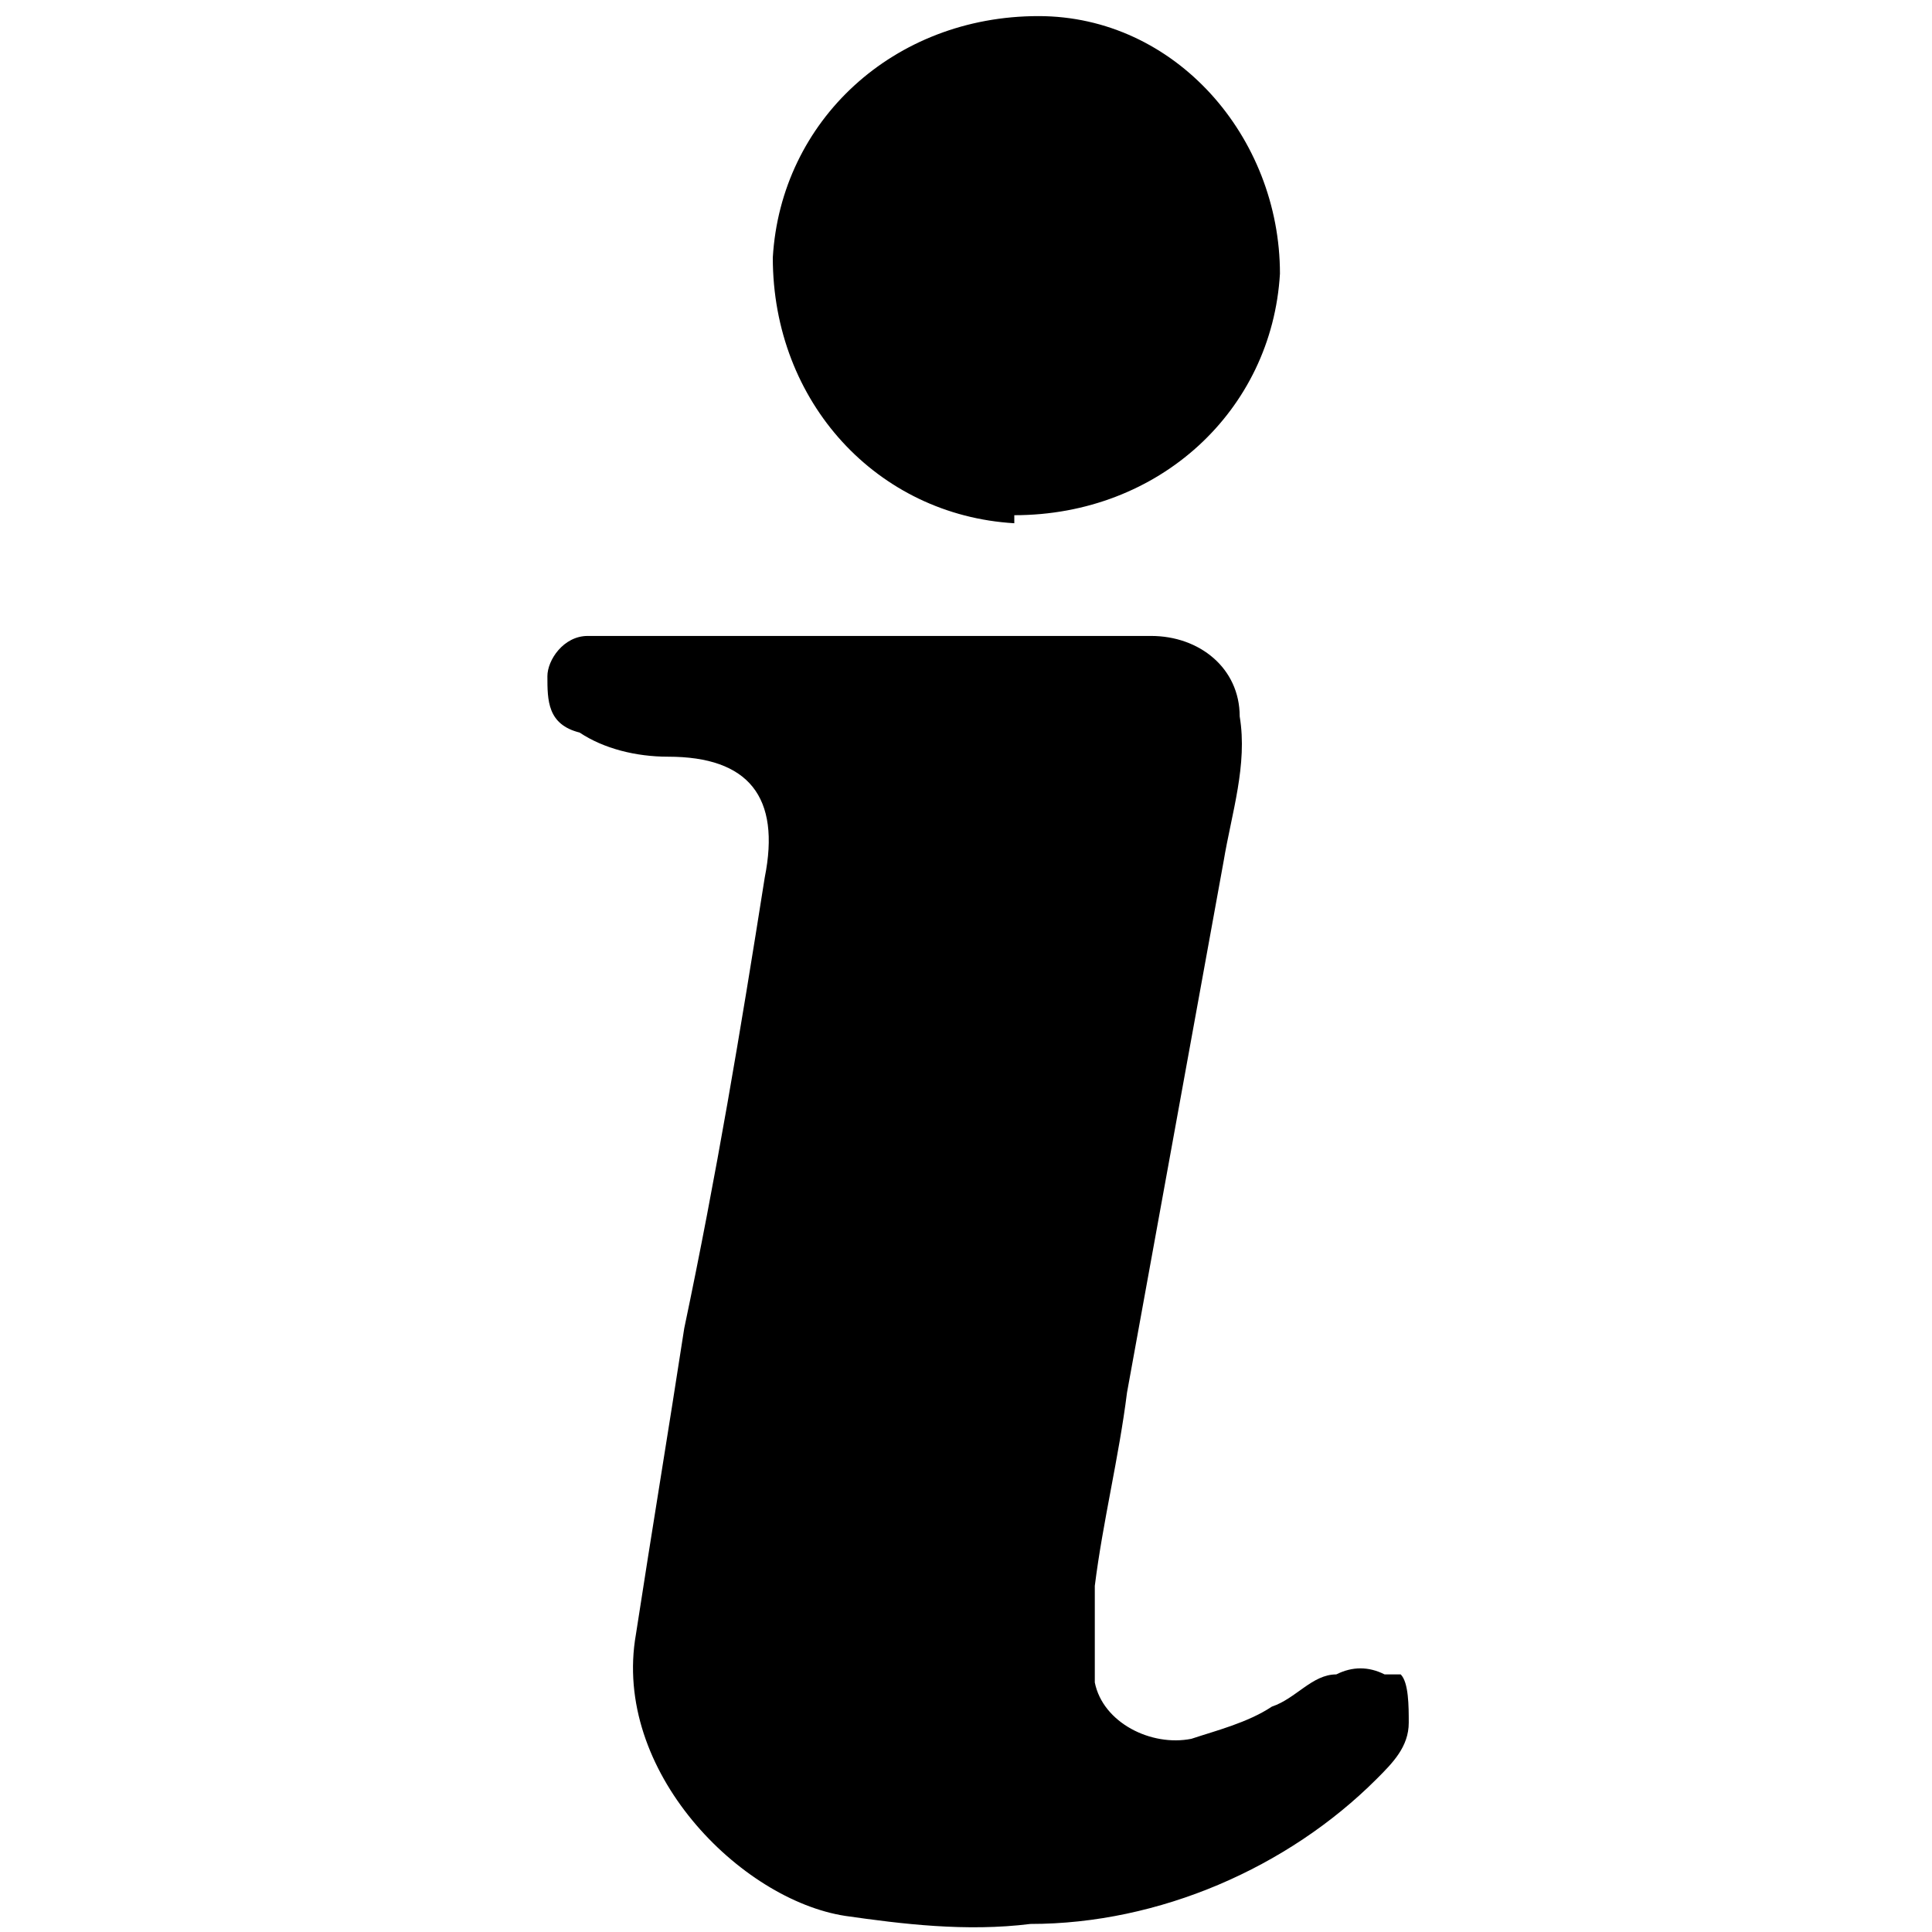
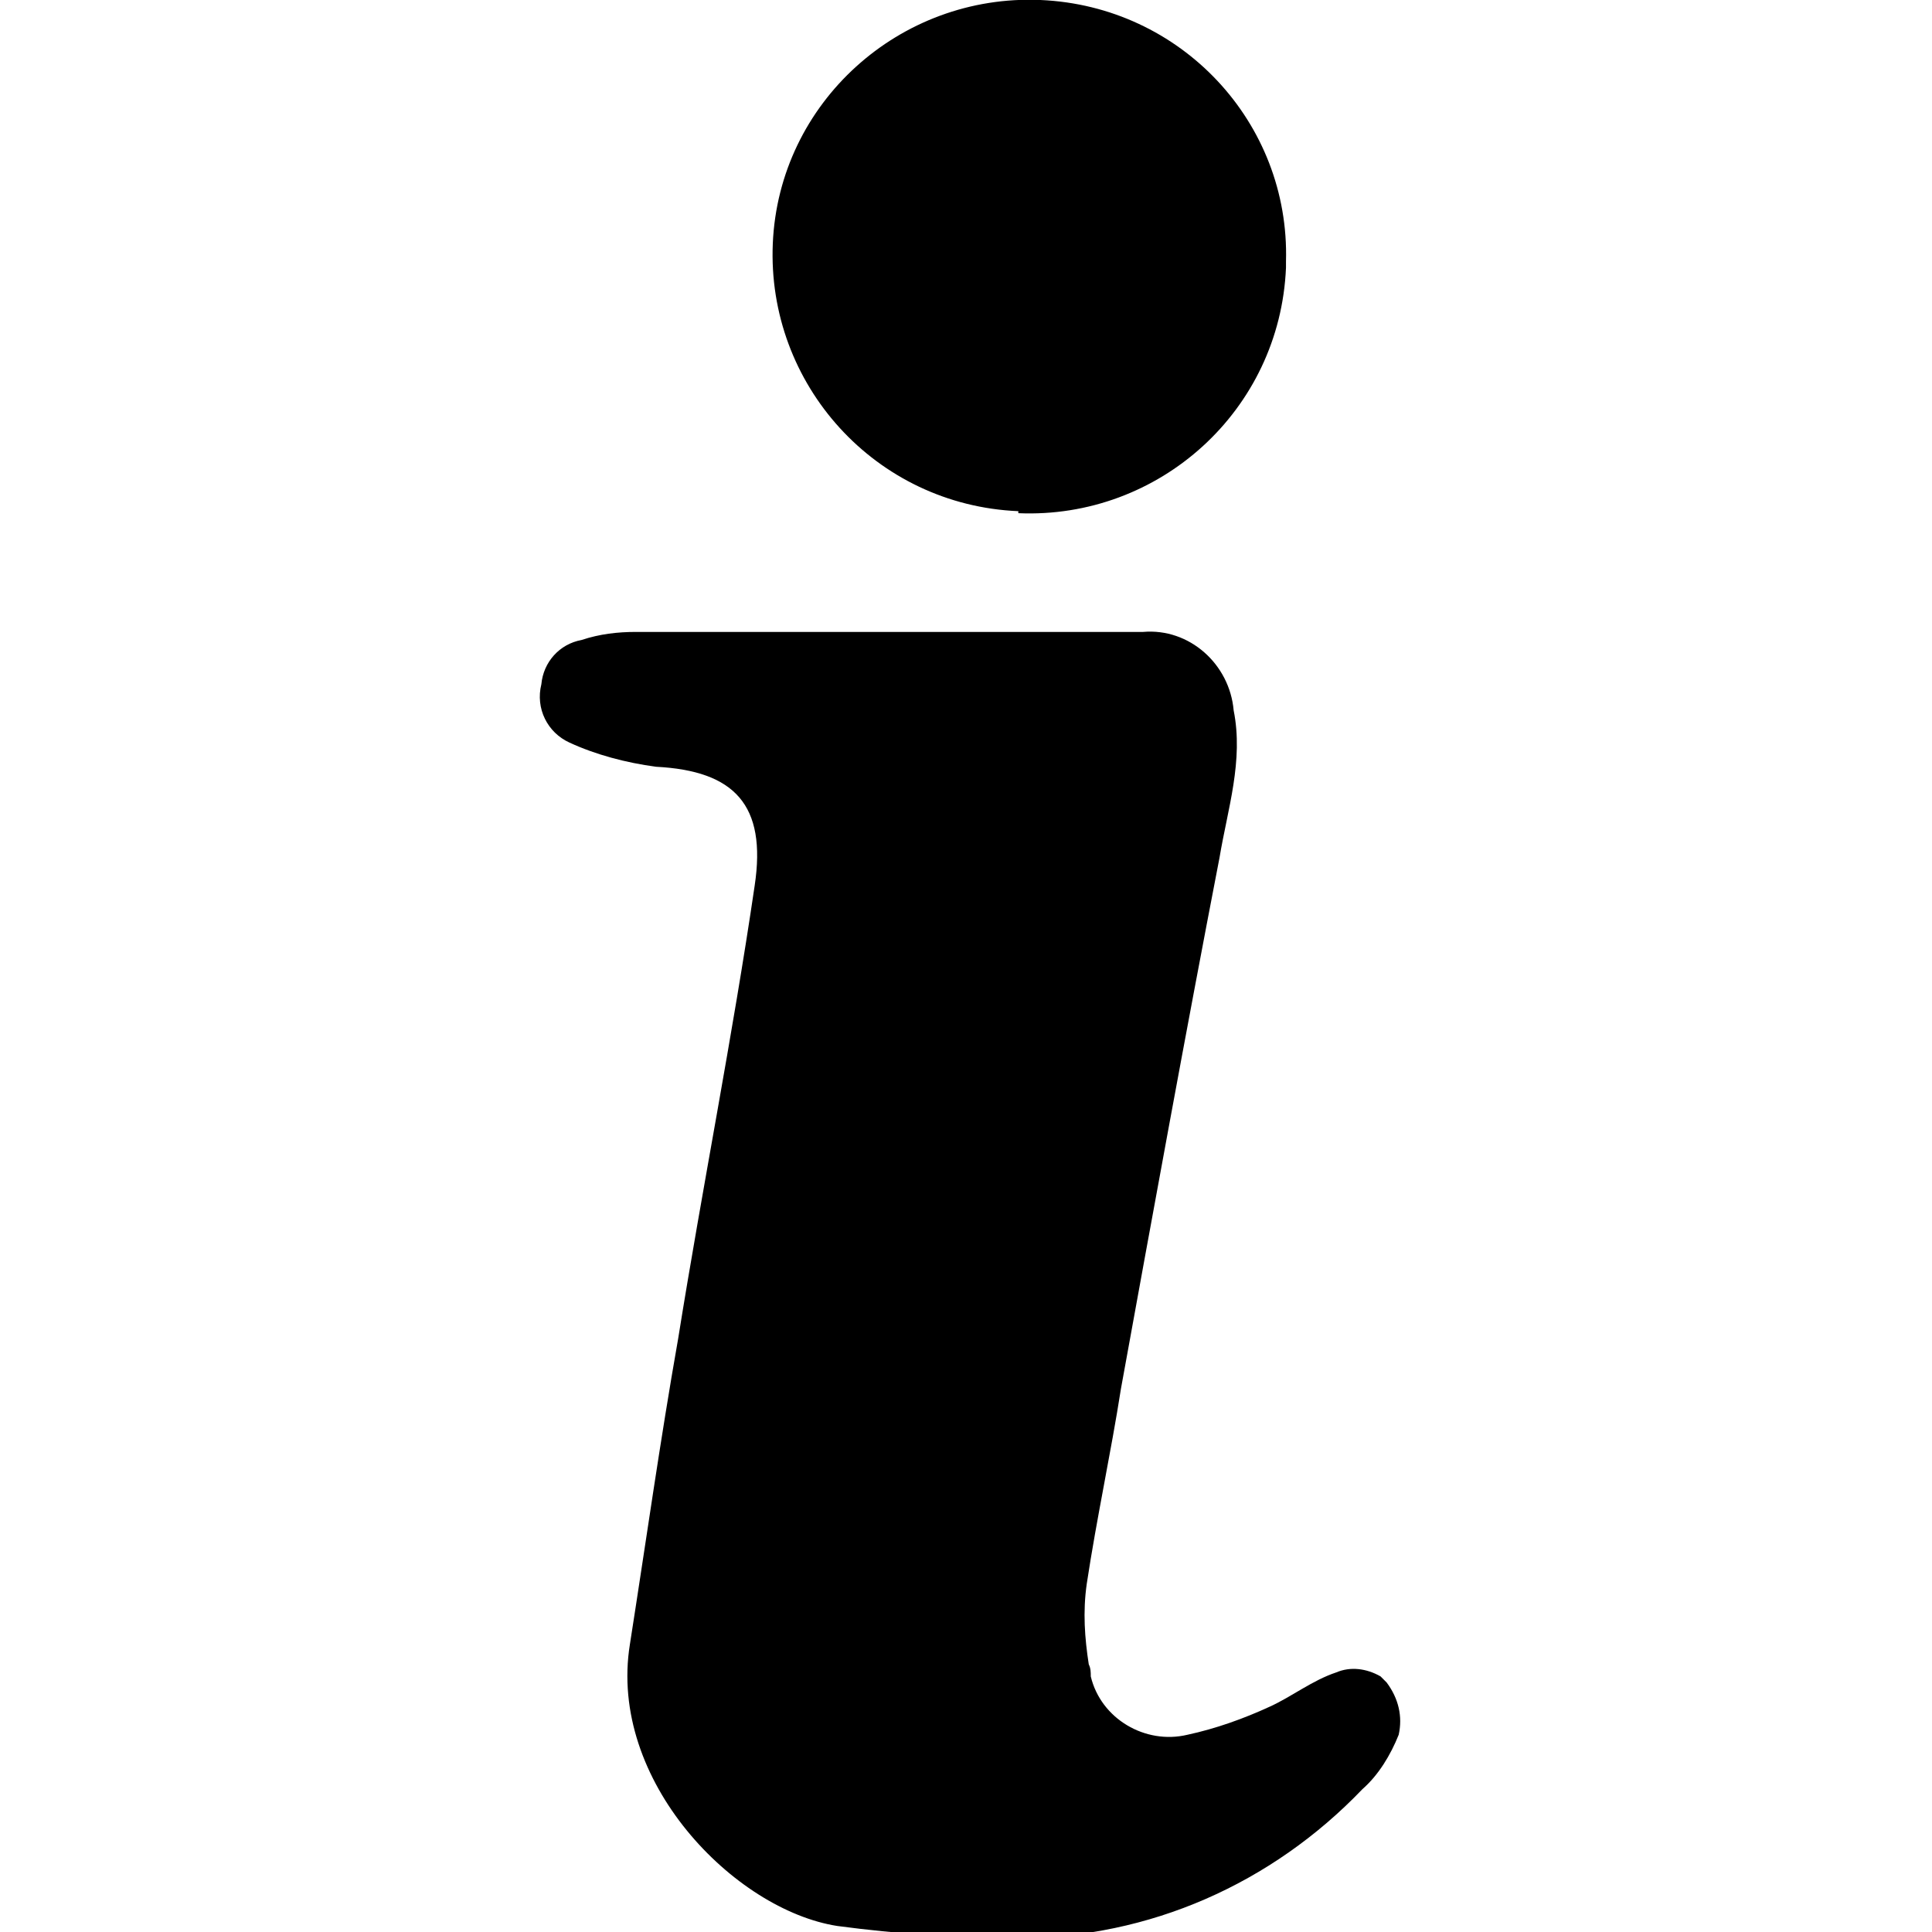
- <svg xmlns="http://www.w3.org/2000/svg" viewBox="0 0 24 24">
-   <path fill="currentColor" d="M17.2,20.8c-.2-.1-.4-.1-.6,0-.3,0-.5.3-.8.4-.3.2-.7.3-1,.4-.5.1-1.1-.2-1.2-.7,0,0,0-.1,0-.2,0-.3,0-.7,0-1,.1-.8.3-1.6.4-2.4.4-2.2.8-4.4,1.2-6.6.1-.6.3-1.2.2-1.8,0-.6-.5-1-1.1-1,0,0,0,0,0,0h-6.3c-.2,0-.5,0-.7,0-.3,0-.5.3-.5.5,0,.3,0,.6.4.7.3.2.7.3,1.1.3,1,0,1.4.5,1.2,1.5-.3,1.9-.6,3.7-1,5.6-.2,1.3-.4,2.5-.6,3.8-.3,1.7,1.3,3.3,2.6,3.5.7.1,1.5.2,2.3.1,1.6,0,3.2-.7,4.3-1.8.2-.2.4-.4.4-.7,0-.2,0-.5-.1-.6Z" />
-   <path fill="currentColor" d="M12.6,6.4c1.8,0,3.2-1.3,3.3-3,0,0,0,0,0,0,0-1.7-1.3-3.2-3-3.2h0c-1.8,0-3.2,1.3-3.3,3,0,1.8,1.3,3.2,3,3.3Z" />
+ <svg xmlns="http://www.w3.org/2000/svg" viewBox="0 0 96 96">
+   <path fill="currentColor" d="M68.6,83.3c-.7-.4-1.5-.5-2.2-.2-1.2.4-2.2,1.2-3.3,1.7-1.3.6-2.7,1.1-4.1,1.4-2.1.5-4.3-.8-4.8-2.9,0-.2,0-.4-.1-.6-.2-1.3-.3-2.6-.1-4,.5-3.3,1.2-6.5,1.7-9.7,1.6-8.8,3.2-17.6,4.9-26.4.4-2.4,1.2-4.8.7-7.3-.2-2.3-2.2-4.1-4.5-3.9,0,0,0,0,0,0h-25.2c-.9,0-1.8.1-2.7.4-1.1.2-1.9,1.1-2,2.2-.3,1.2.3,2.4,1.4,2.9,1.3.6,2.8,1,4.3,1.2,3.9.2,5.5,1.9,4.9,5.9-1.1,7.5-2.6,15-3.8,22.5-.9,5.1-1.6,10.1-2.4,15.2-1.1,6.8,5.2,13.2,10.3,14,3,.4,6,.6,9,.6,6.5,0,12.6-2.7,17.1-7.4.8-.7,1.4-1.7,1.8-2.7.2-.9,0-1.8-.6-2.6Z" />
+   <path fill="currentColor" d="M50.6,25.5c7,.3,13-5.1,13.3-12.2,0,0,0-.2,0-.3.2-6.9-5.2-12.7-12.2-13h0c-7-.3-13,5.1-13.3,12.1-.3,7,5.1,13,12.2,13.3Z" />
</svg>
